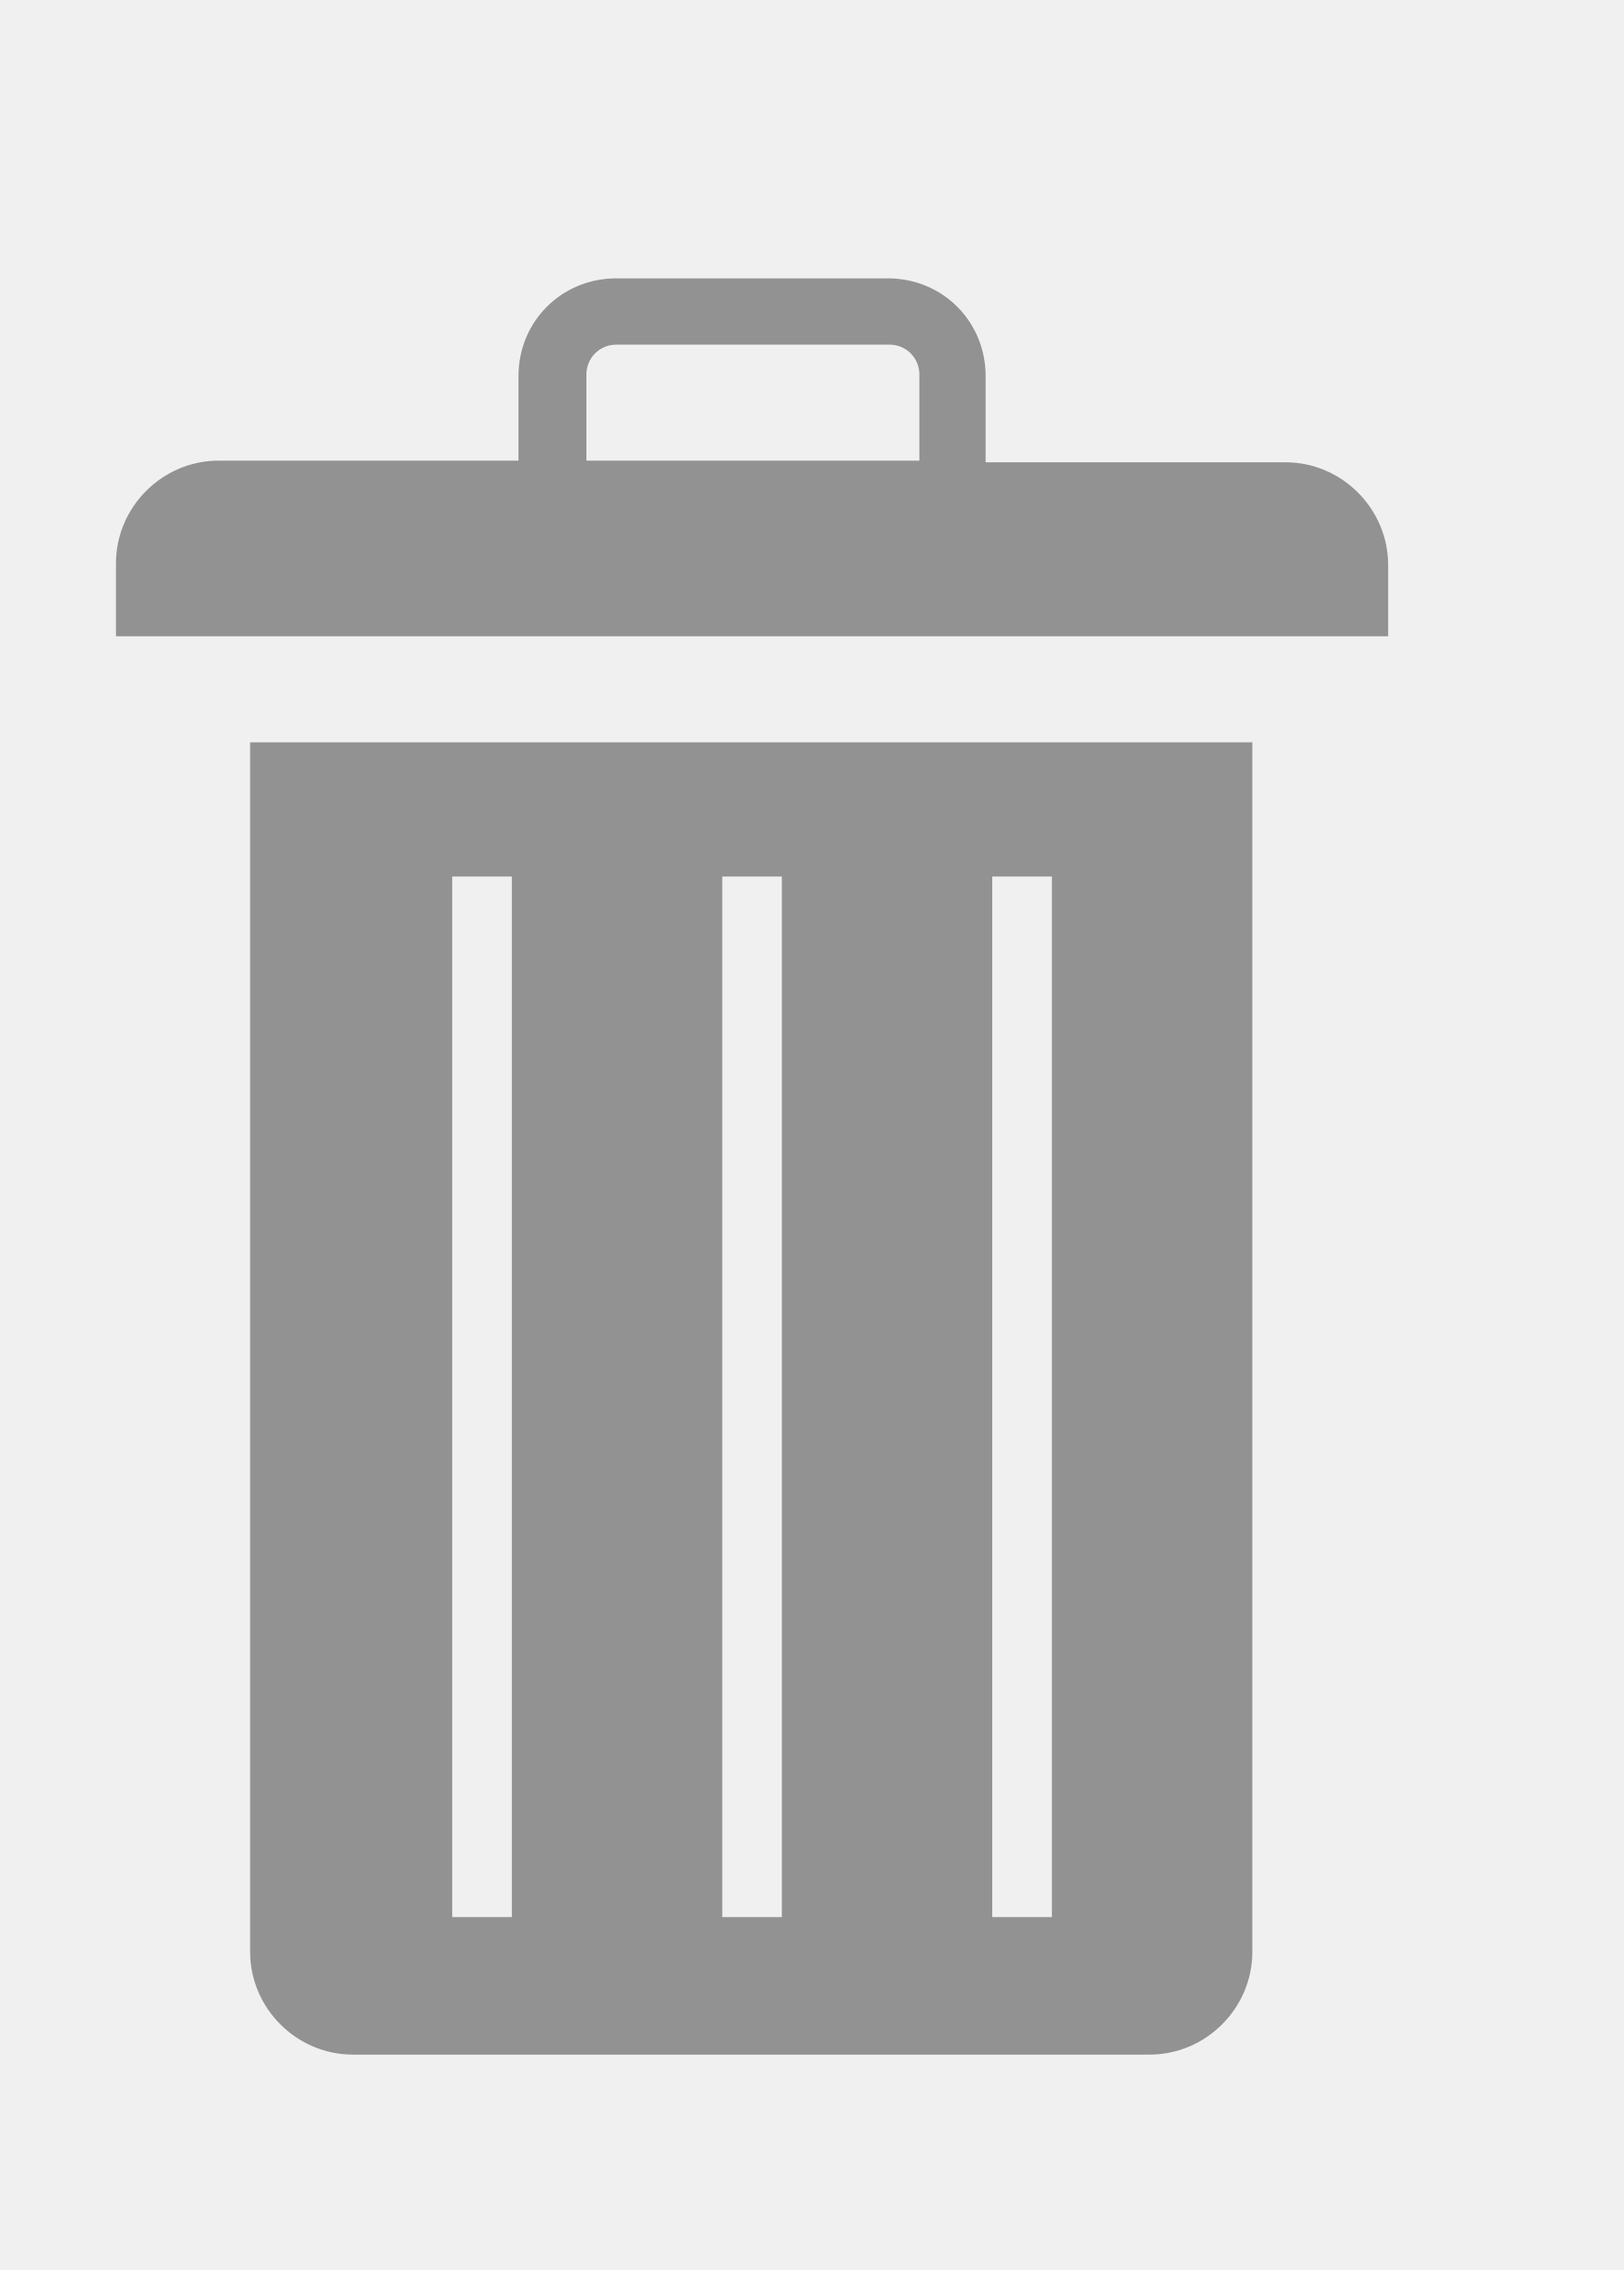
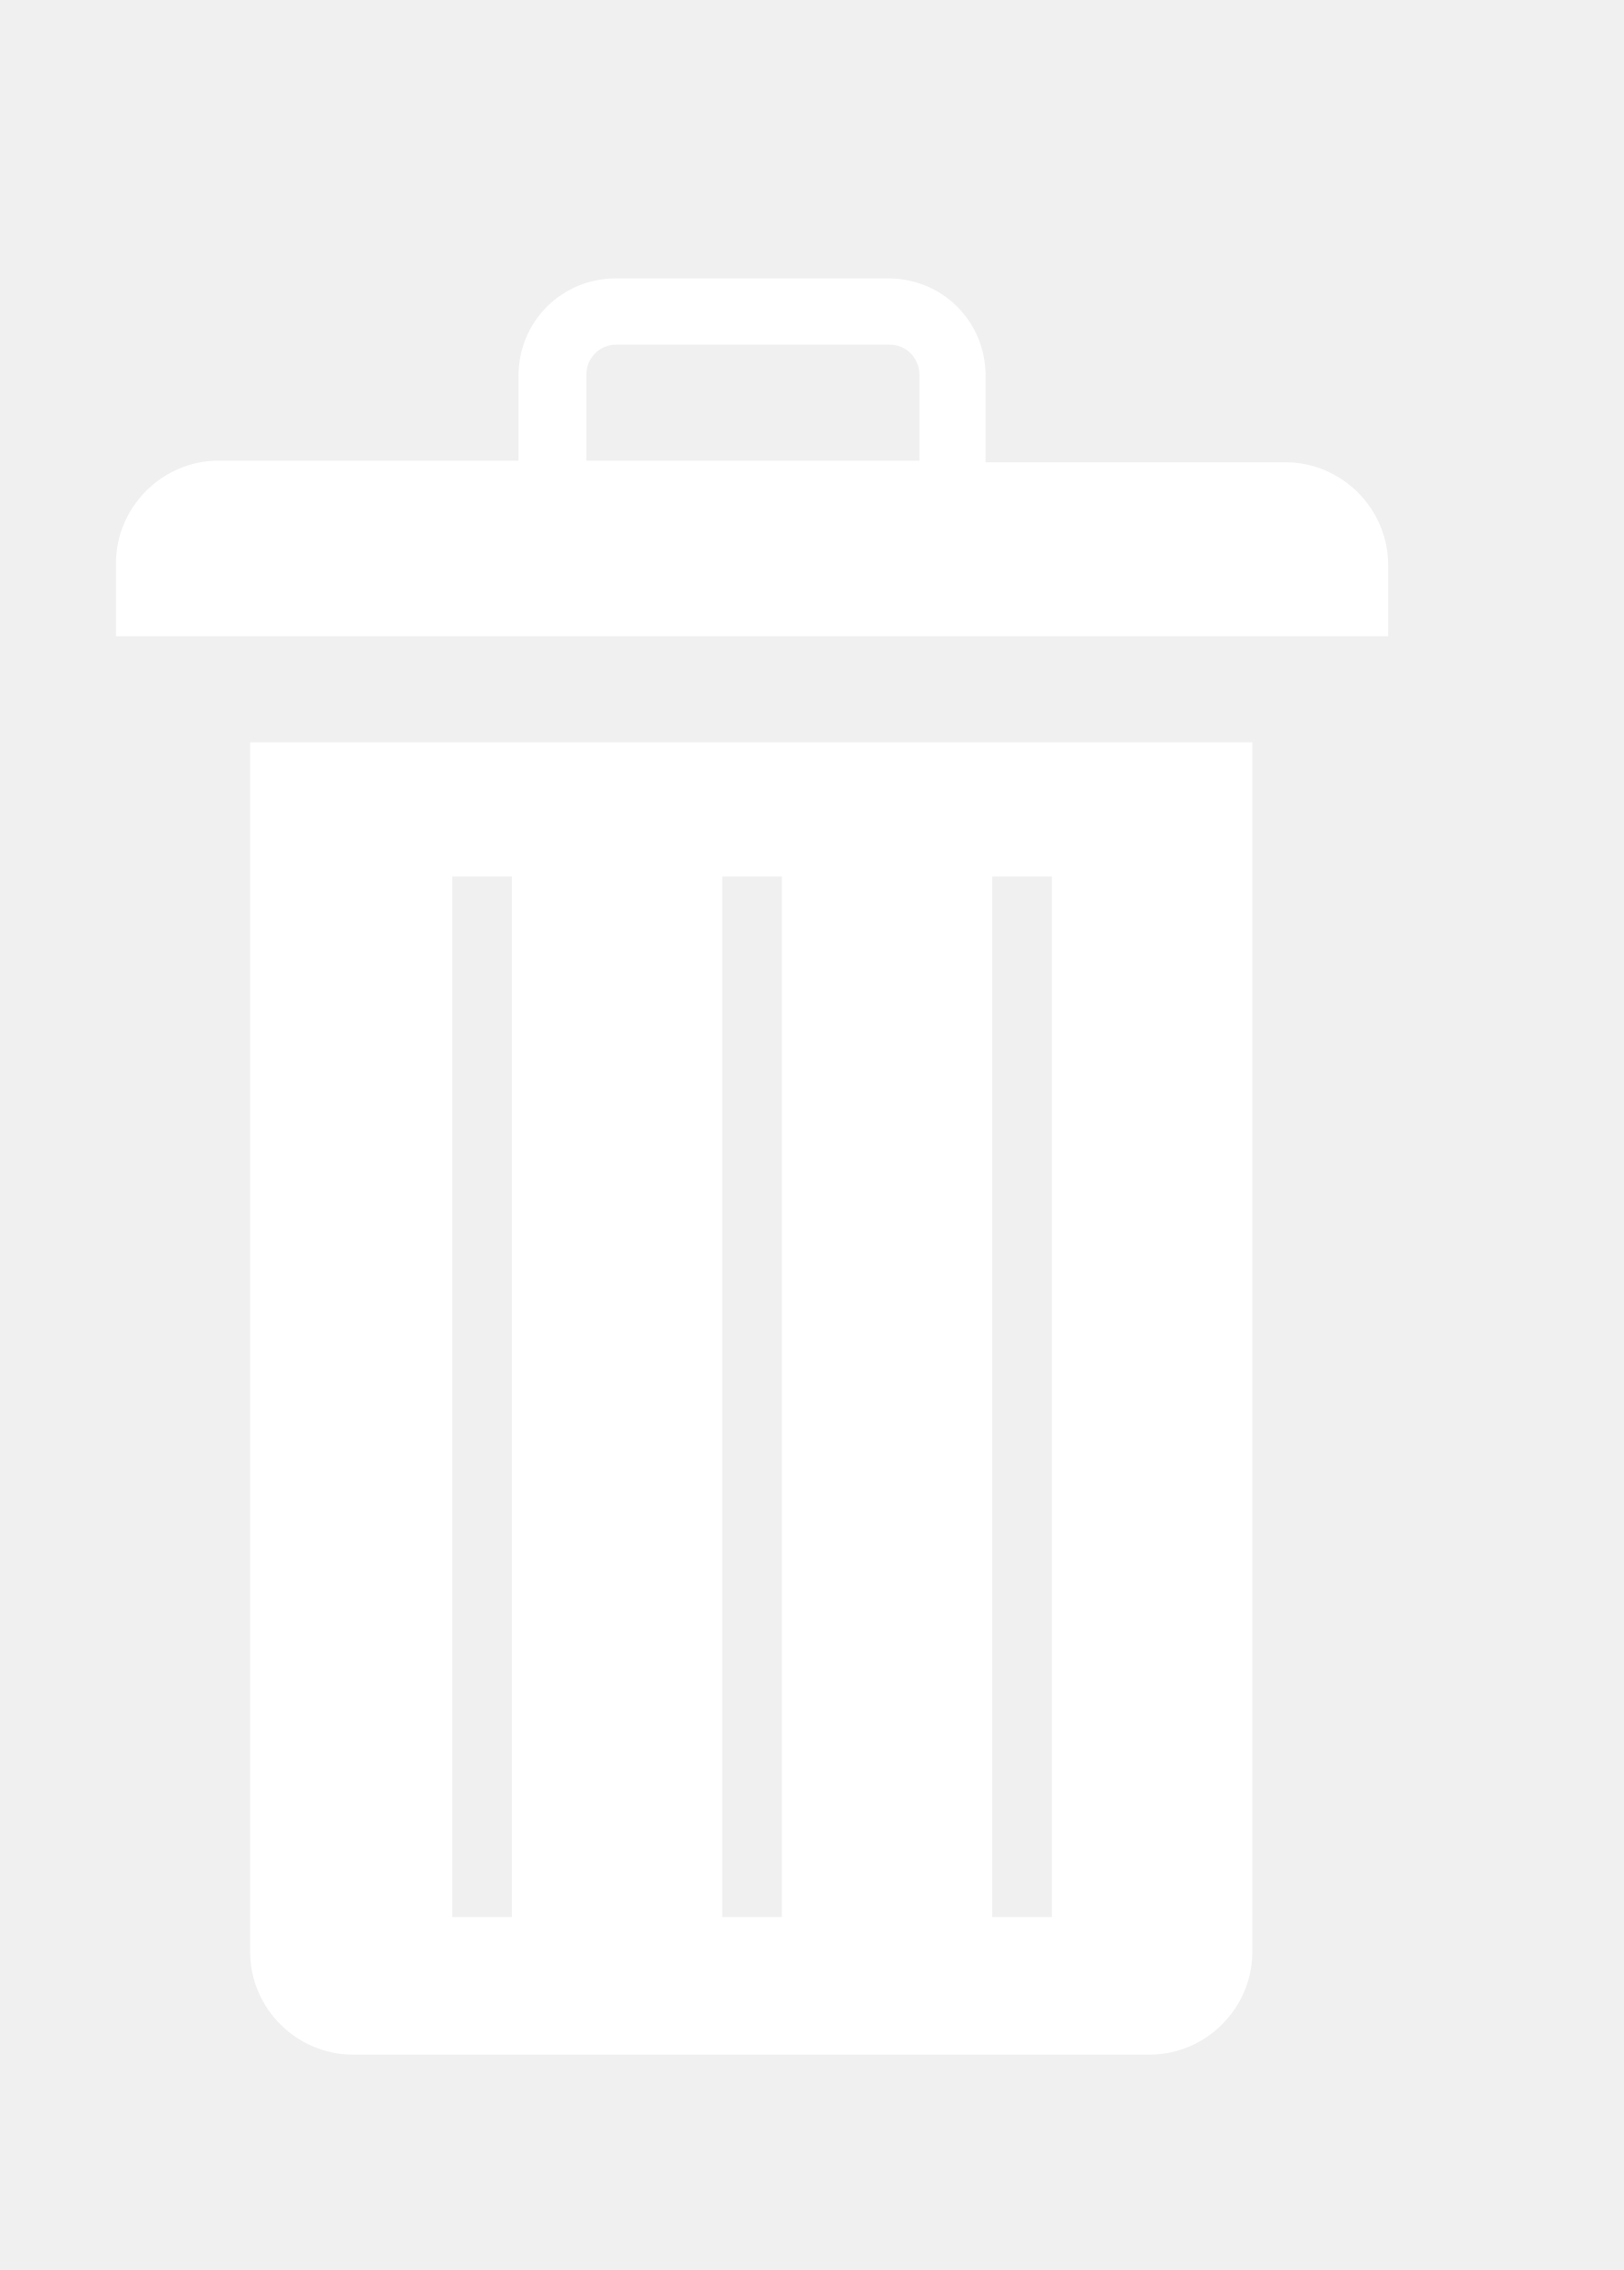
<svg xmlns="http://www.w3.org/2000/svg" height="137px" style="enable-background:new 0 0 98 137;" version="1.1" viewBox="0 0 98 137" width="98px" xml:space="preserve">
  <style type="text/css">

	.st0{fill:#EF3E42;}
	.st1{fill:#FFFFFF;}
	.st2{fill:none;}
	.st3{fill-rule:evenodd;clip-rule:evenodd;fill:#FFFFFF;}

</style>
  <defs />
-   <path fill="#929292" d="M75.6,44.8v73c0,3.4-2.8,6.2-6.2,6.2H21.3c-3.4,0-6.2-2.8-6.2-6.2v-73H75.6L75.6,44.8z M59.9,52.9v62.8h3.6V52.9H59.9  L59.9,52.9z M43.6,52.9v62.8h3.6V52.9H43.6L43.6,52.9z M27.3,52.9v62.8h3.6V52.9H27.3L27.3,52.9z M31.3,27.9v-5.2  c0-3.3,2.6-5.9,5.9-5.9h16.4c3.3,0,5.9,2.6,5.9,5.9v5.2h18.1c3.4,0,6.2,2.8,6.2,6.2v4.3H7V34c0-3.4,2.8-6.2,6.2-6.2H31.3L31.3,27.9z   M37.2,20.8c-1,0-1.8,0.8-1.8,1.8v5.2h20.1v-5.2c0-1-0.8-1.8-1.8-1.8H37.2L37.2,20.8z" />
+   <path fill="#fff" d="M75.6,44.8v73c0,3.4-2.8,6.2-6.2,6.2H21.3c-3.4,0-6.2-2.8-6.2-6.2v-73H75.6L75.6,44.8z M59.9,52.9v62.8h3.6V52.9H59.9  L59.9,52.9z M43.6,52.9v62.8h3.6V52.9H43.6L43.6,52.9z M27.3,52.9v62.8h3.6V52.9H27.3L27.3,52.9z M31.3,27.9v-5.2  c0-3.3,2.6-5.9,5.9-5.9h16.4c3.3,0,5.9,2.6,5.9,5.9v5.2h18.1c3.4,0,6.2,2.8,6.2,6.2v4.3H7V34c0-3.4,2.8-6.2,6.2-6.2H31.3L31.3,27.9z   M37.2,20.8c-1,0-1.8,0.8-1.8,1.8v5.2h20.1v-5.2c0-1-0.8-1.8-1.8-1.8H37.2L37.2,20.8z" />
  <rect class="st2" height="137" id="_x3C_Slice_x3E__100_" width="98" />
</svg>
